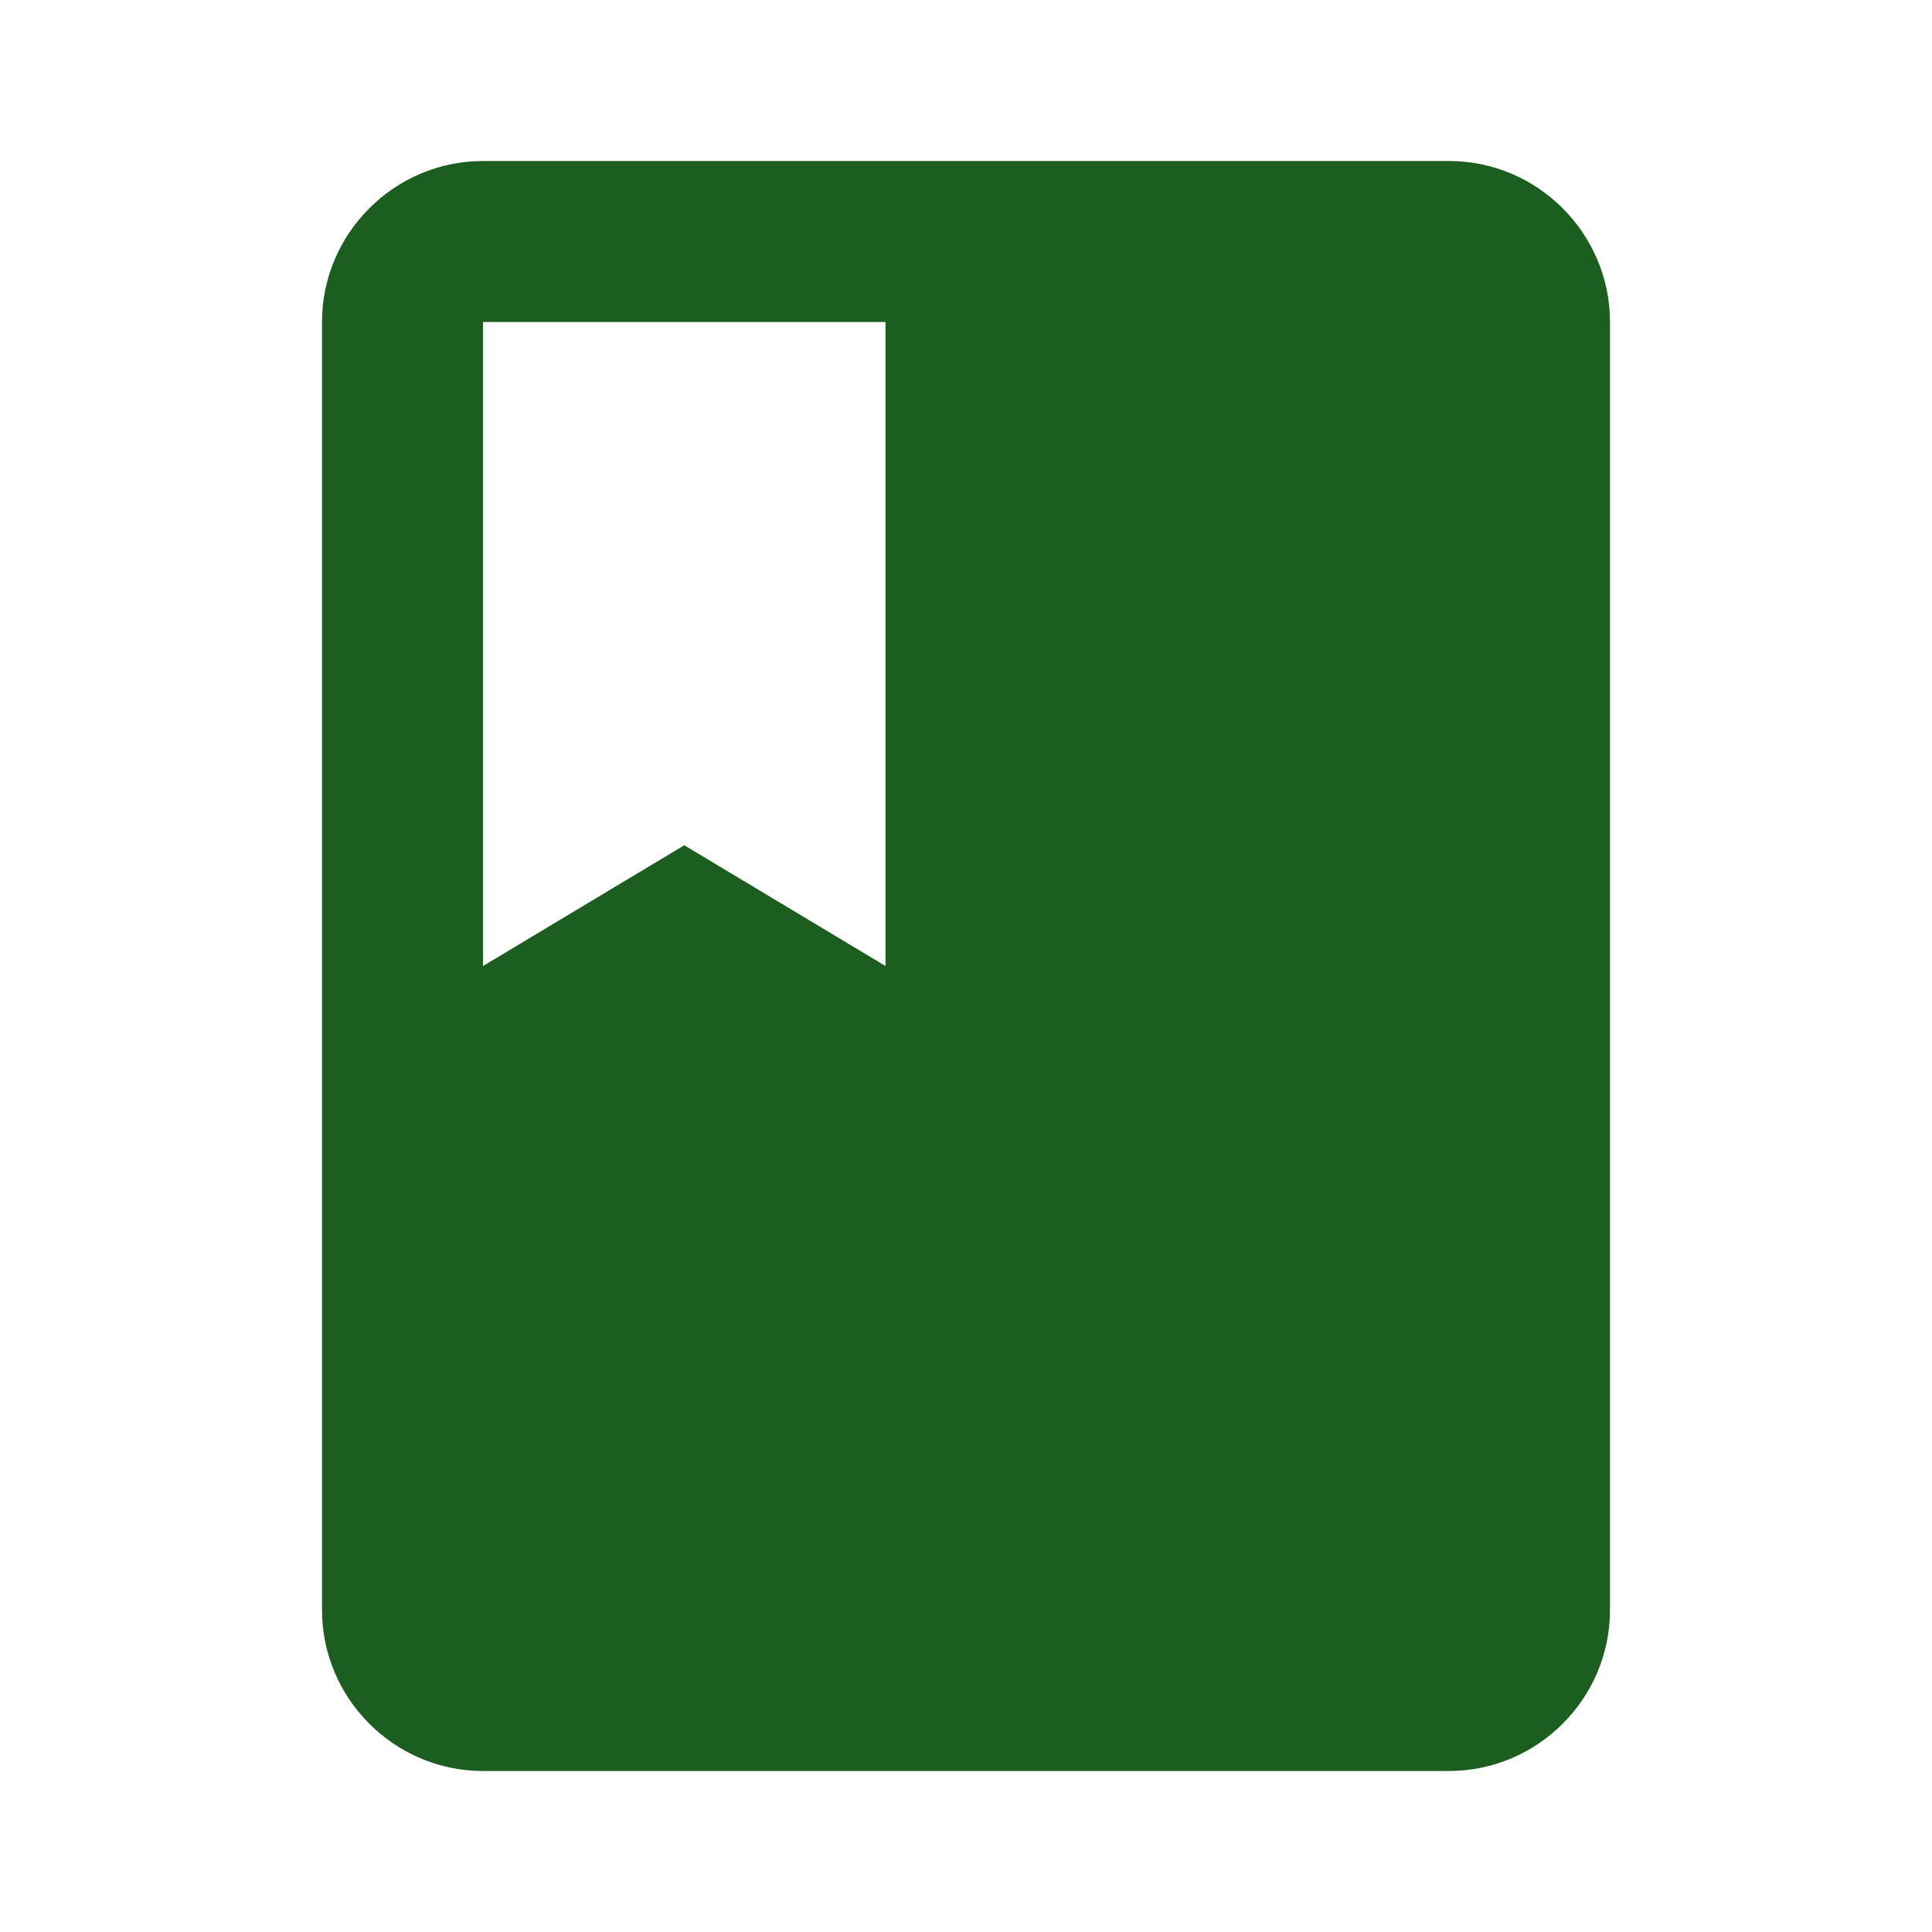
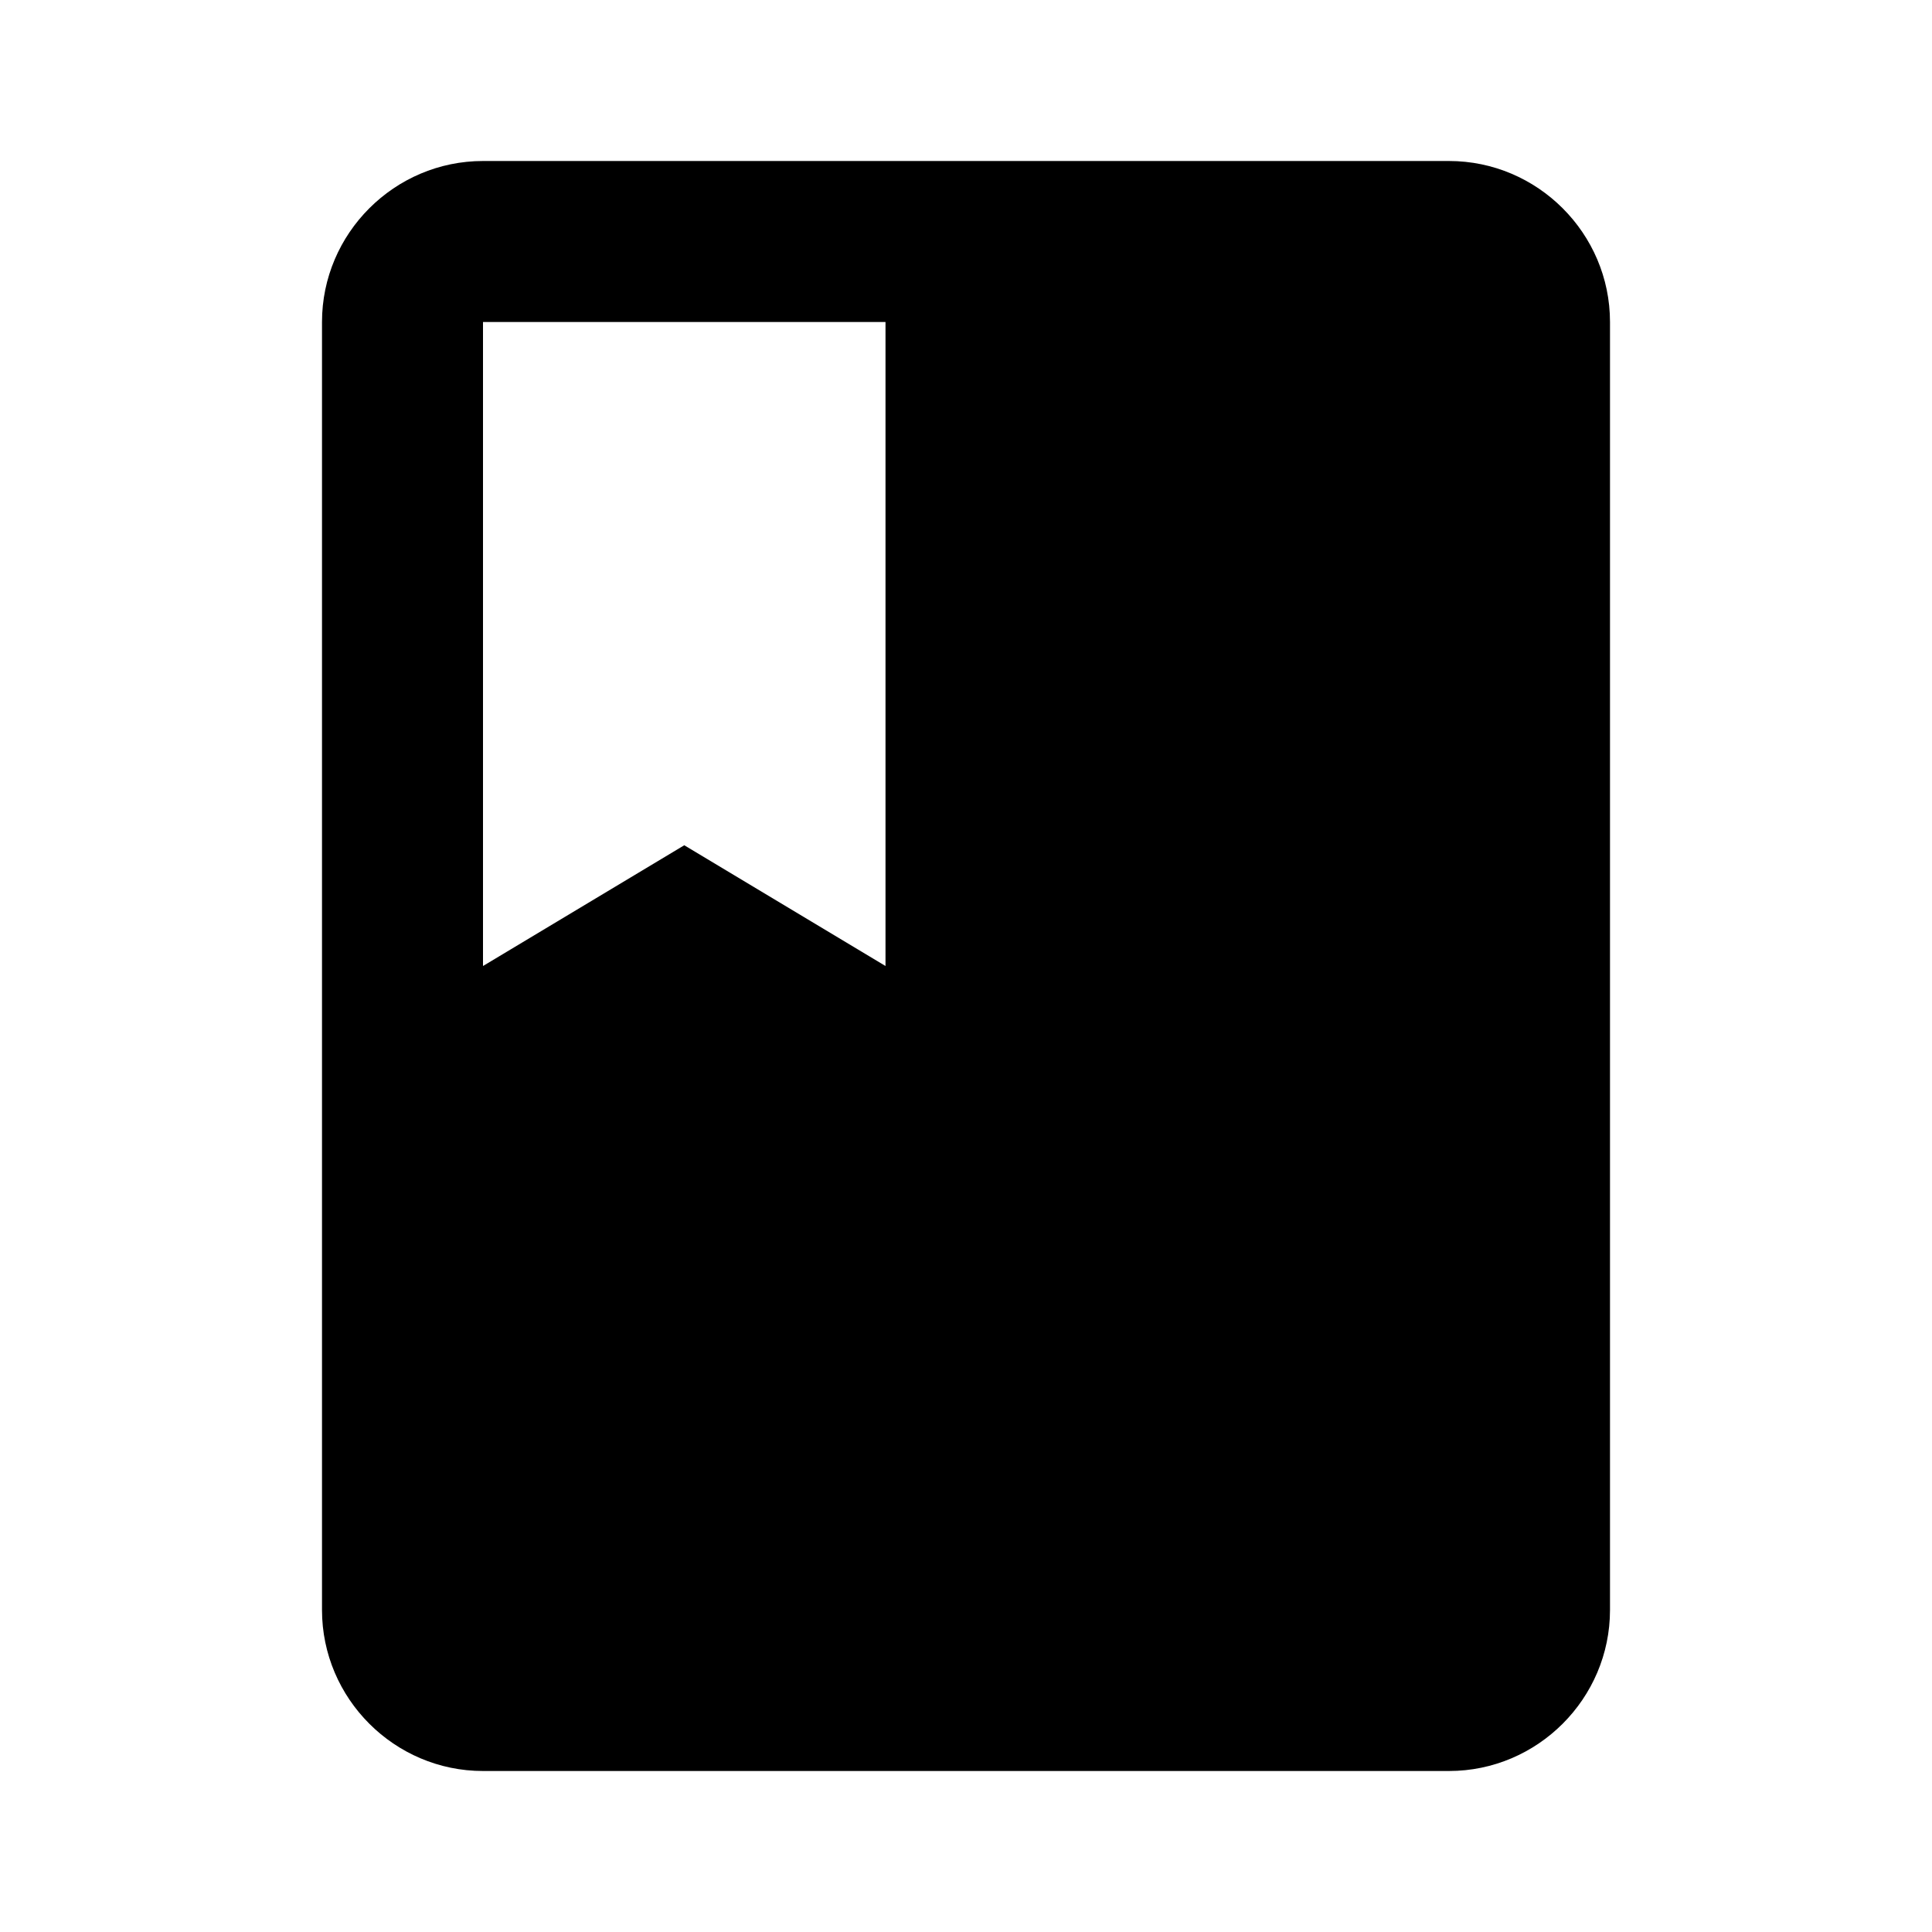
- <svg xmlns="http://www.w3.org/2000/svg" viewBox="0 0 24 24" fill="#1B5E20">
+ <svg xmlns="http://www.w3.org/2000/svg" viewBox="0 0 24 24" fill="currentColor">
  <path d="M18 2H6c-1.1 0-2 .9-2 2v16c0 1.1.9 2 2 2h12c1.1 0 2-.9 2-2V4c0-1.1-.9-2-2-2zM6 4h5v8l-2.5-1.5L6 12V4z" />
</svg>
